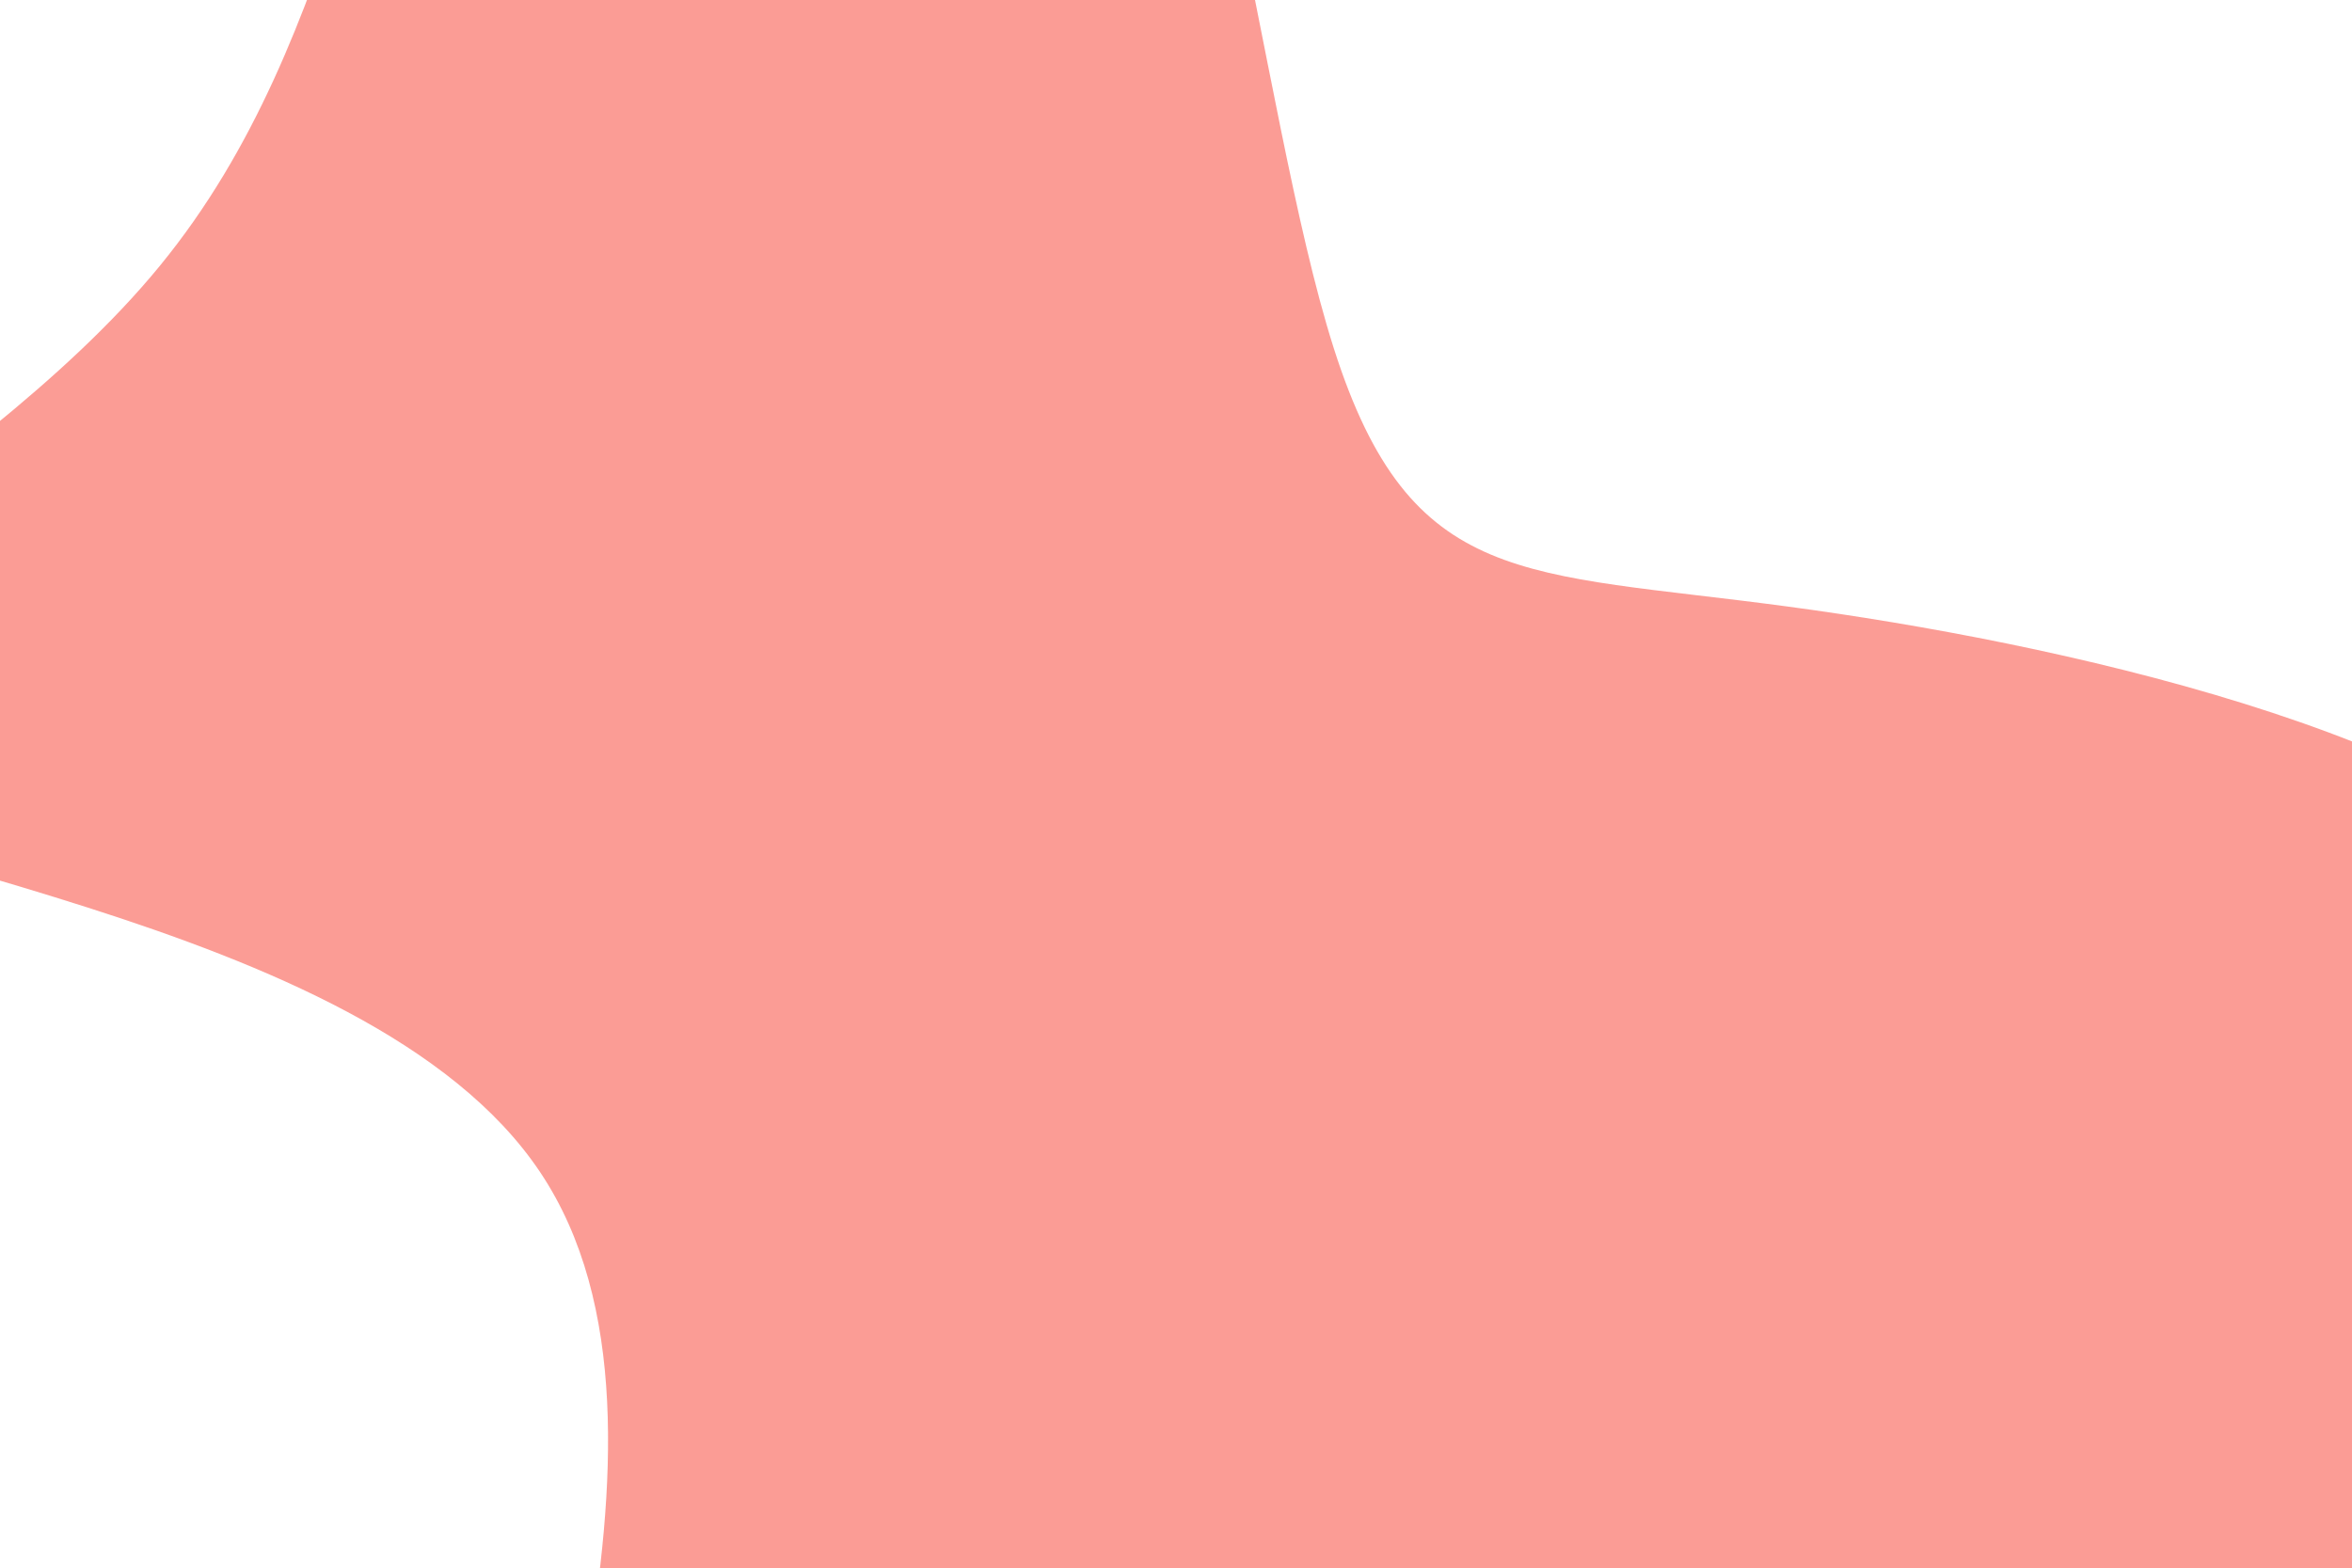
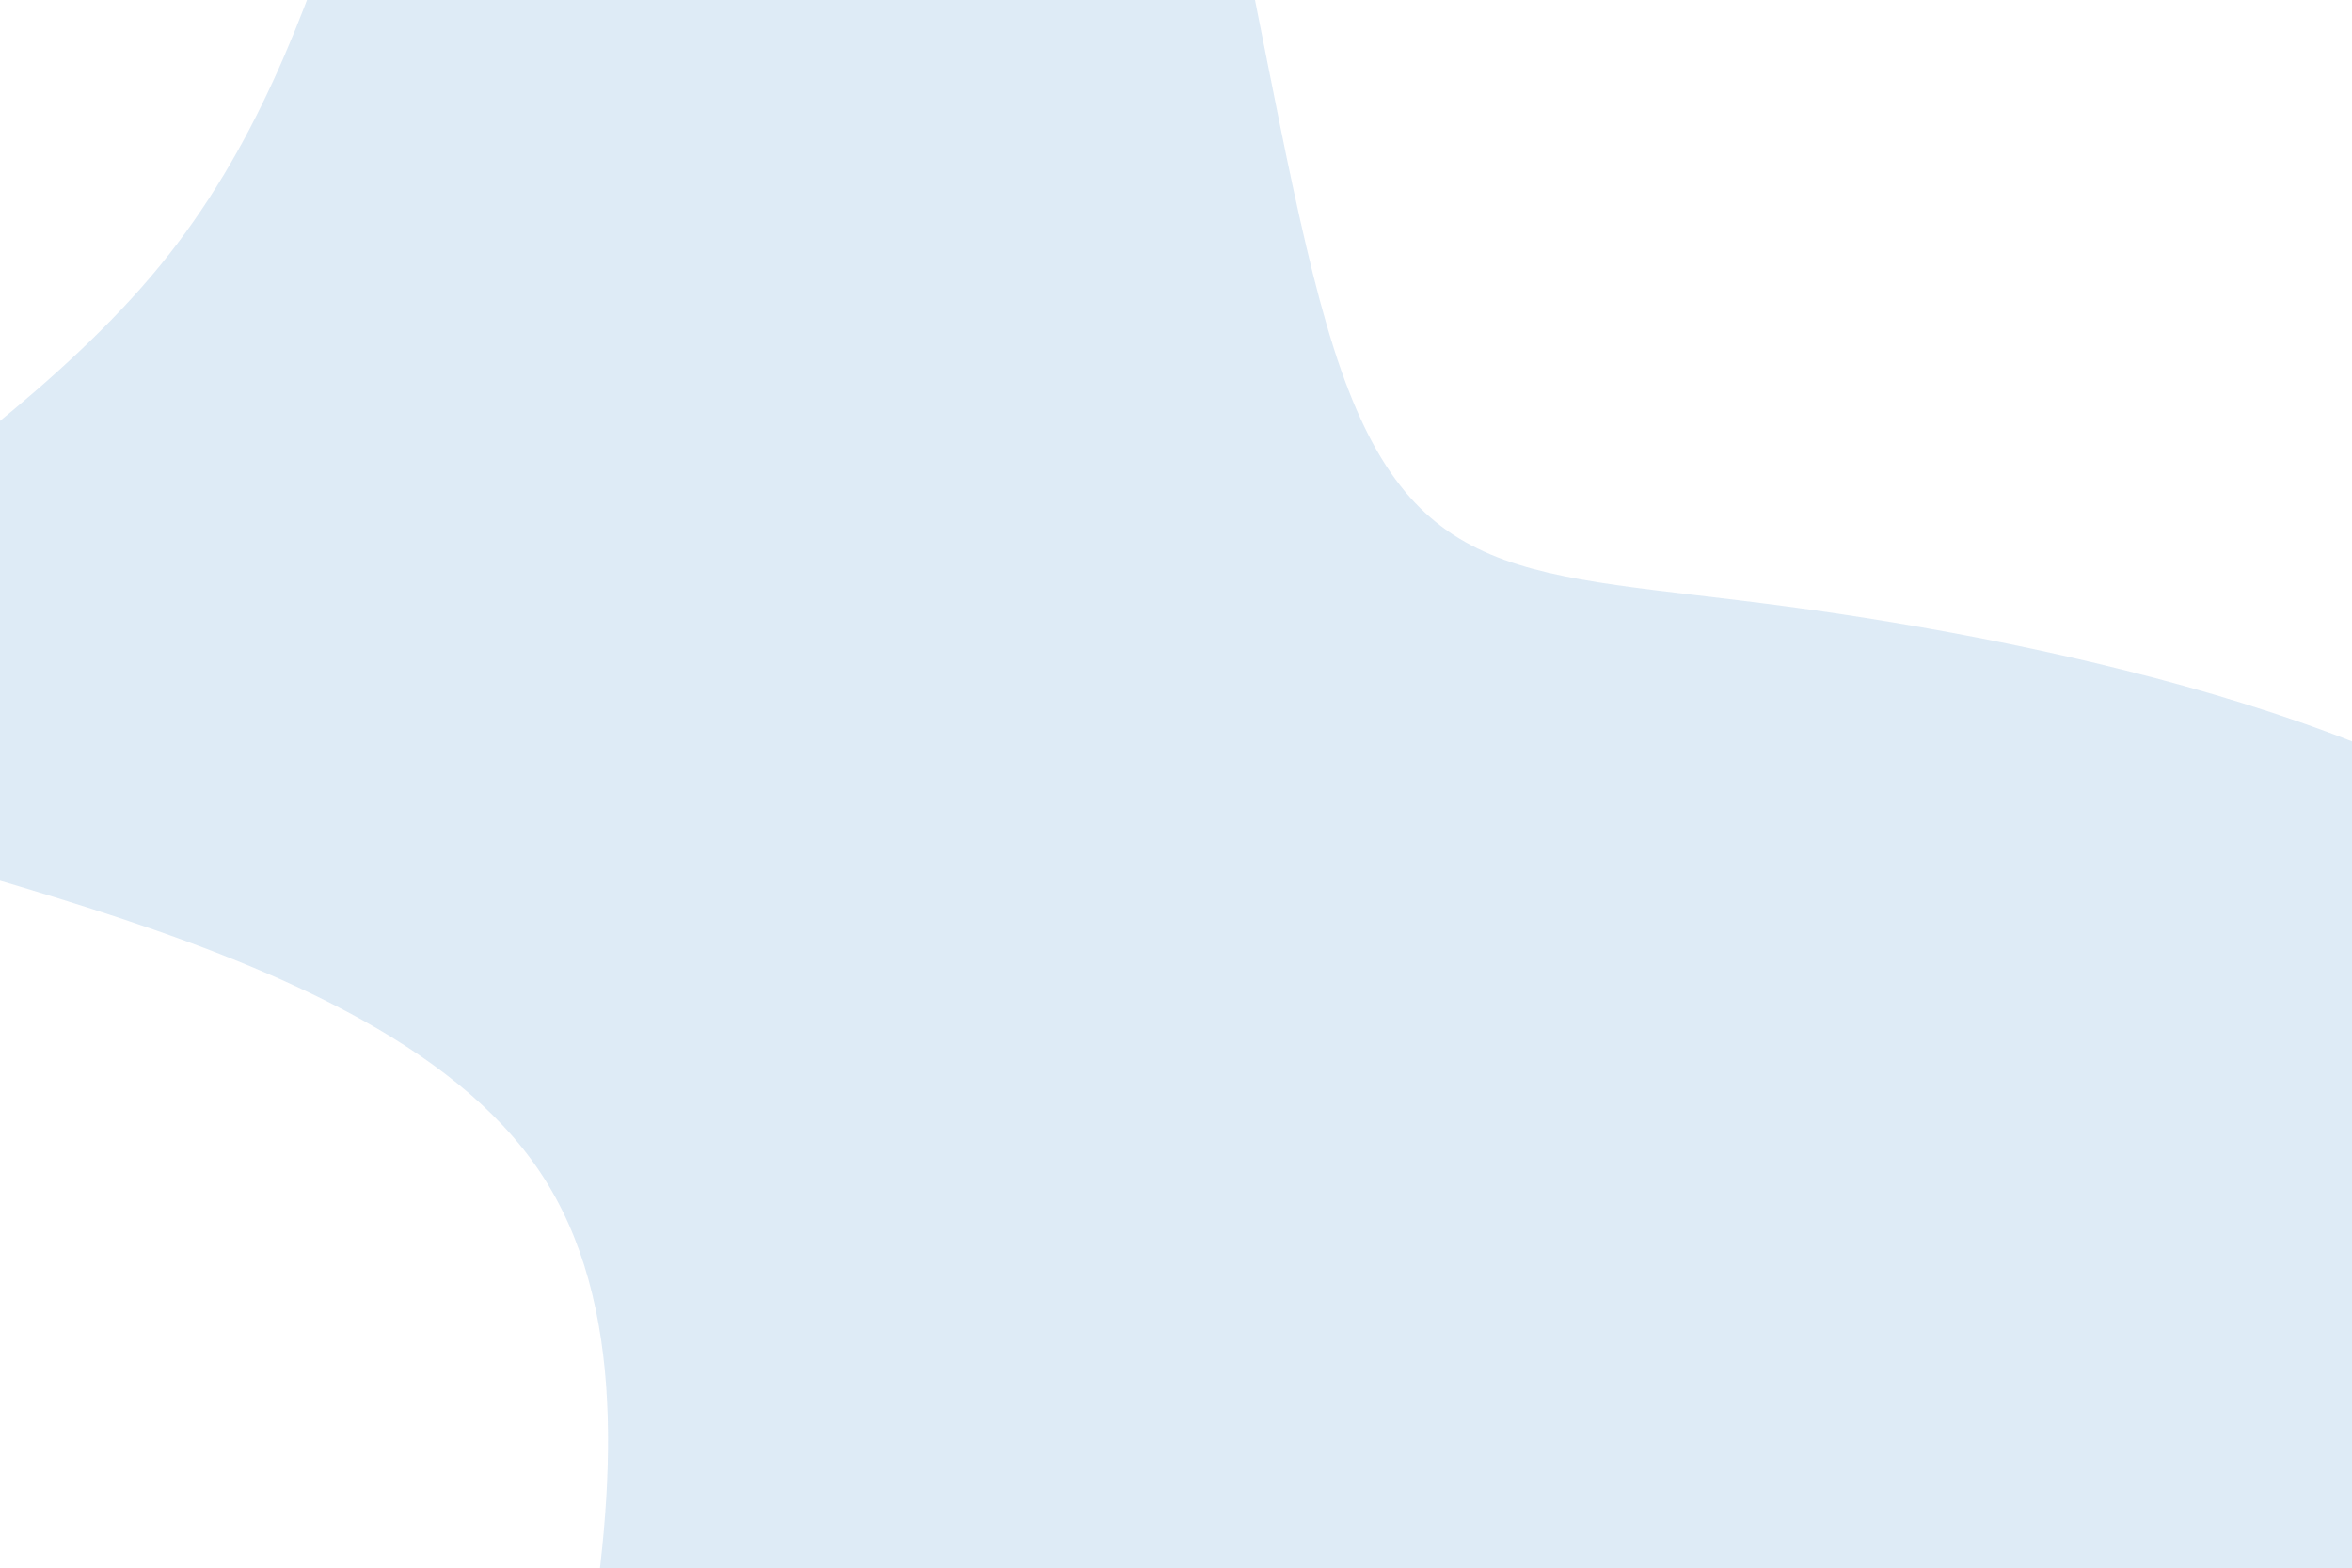
<svg xmlns="http://www.w3.org/2000/svg" id="visual" viewBox="0 0 900 600" width="900" height="600" version="1.1">
  <g transform="translate(449.6918 313.6319)" opacity="0.7">
-     <path d="M60.7 -180.3C90.1 -88.1 133.4 -95.1 234.3 -81.5C335.1 -68 493.6 -34 549.4 32.2C605.3 98.5 558.5 197 511 302.9C463.5 408.9 415.3 522.3 330 547.4C244.7 572.4 122.3 509.2 3.3 503.6C-115.8 498 -231.7 549.9 -246.7 484.3C-261.7 418.6 -175.9 235.3 -243 135C-310 34.7 -530 17.3 -568 -21.9C-605.9 -61.2 -461.9 -122.3 -388.6 -211.8C-315.2 -301.3 -312.6 -419.1 -259.6 -497.7C-206.7 -576.3 -103.3 -615.6 -43.9 -539.7C15.6 -463.7 31.3 -272.5 60.7 -180.3" fill="#FA7268" />
+     <path d="M60.7 -180.3C90.1 -88.1 133.4 -95.1 234.3 -81.5C335.1 -68 493.6 -34 549.4 32.2C605.3 98.5 558.5 197 511 302.9C463.5 408.9 415.3 522.3 330 547.4C244.7 572.4 122.3 509.2 3.3 503.6C-115.8 498 -231.7 549.9 -246.7 484.3C-261.7 418.6 -175.9 235.3 -243 135C-310 34.7 -530 17.3 -568 -21.9C-605.9 -61.2 -461.9 -122.3 -388.6 -211.8C-315.2 -301.3 -312.6 -419.1 -259.6 -497.7C-206.7 -576.3 -103.3 -615.6 -43.9 -539.7C15.6 -463.7 31.3 -272.5 60.7 -180.3" fill="#D0E2F2" />
  </g>
</svg>
